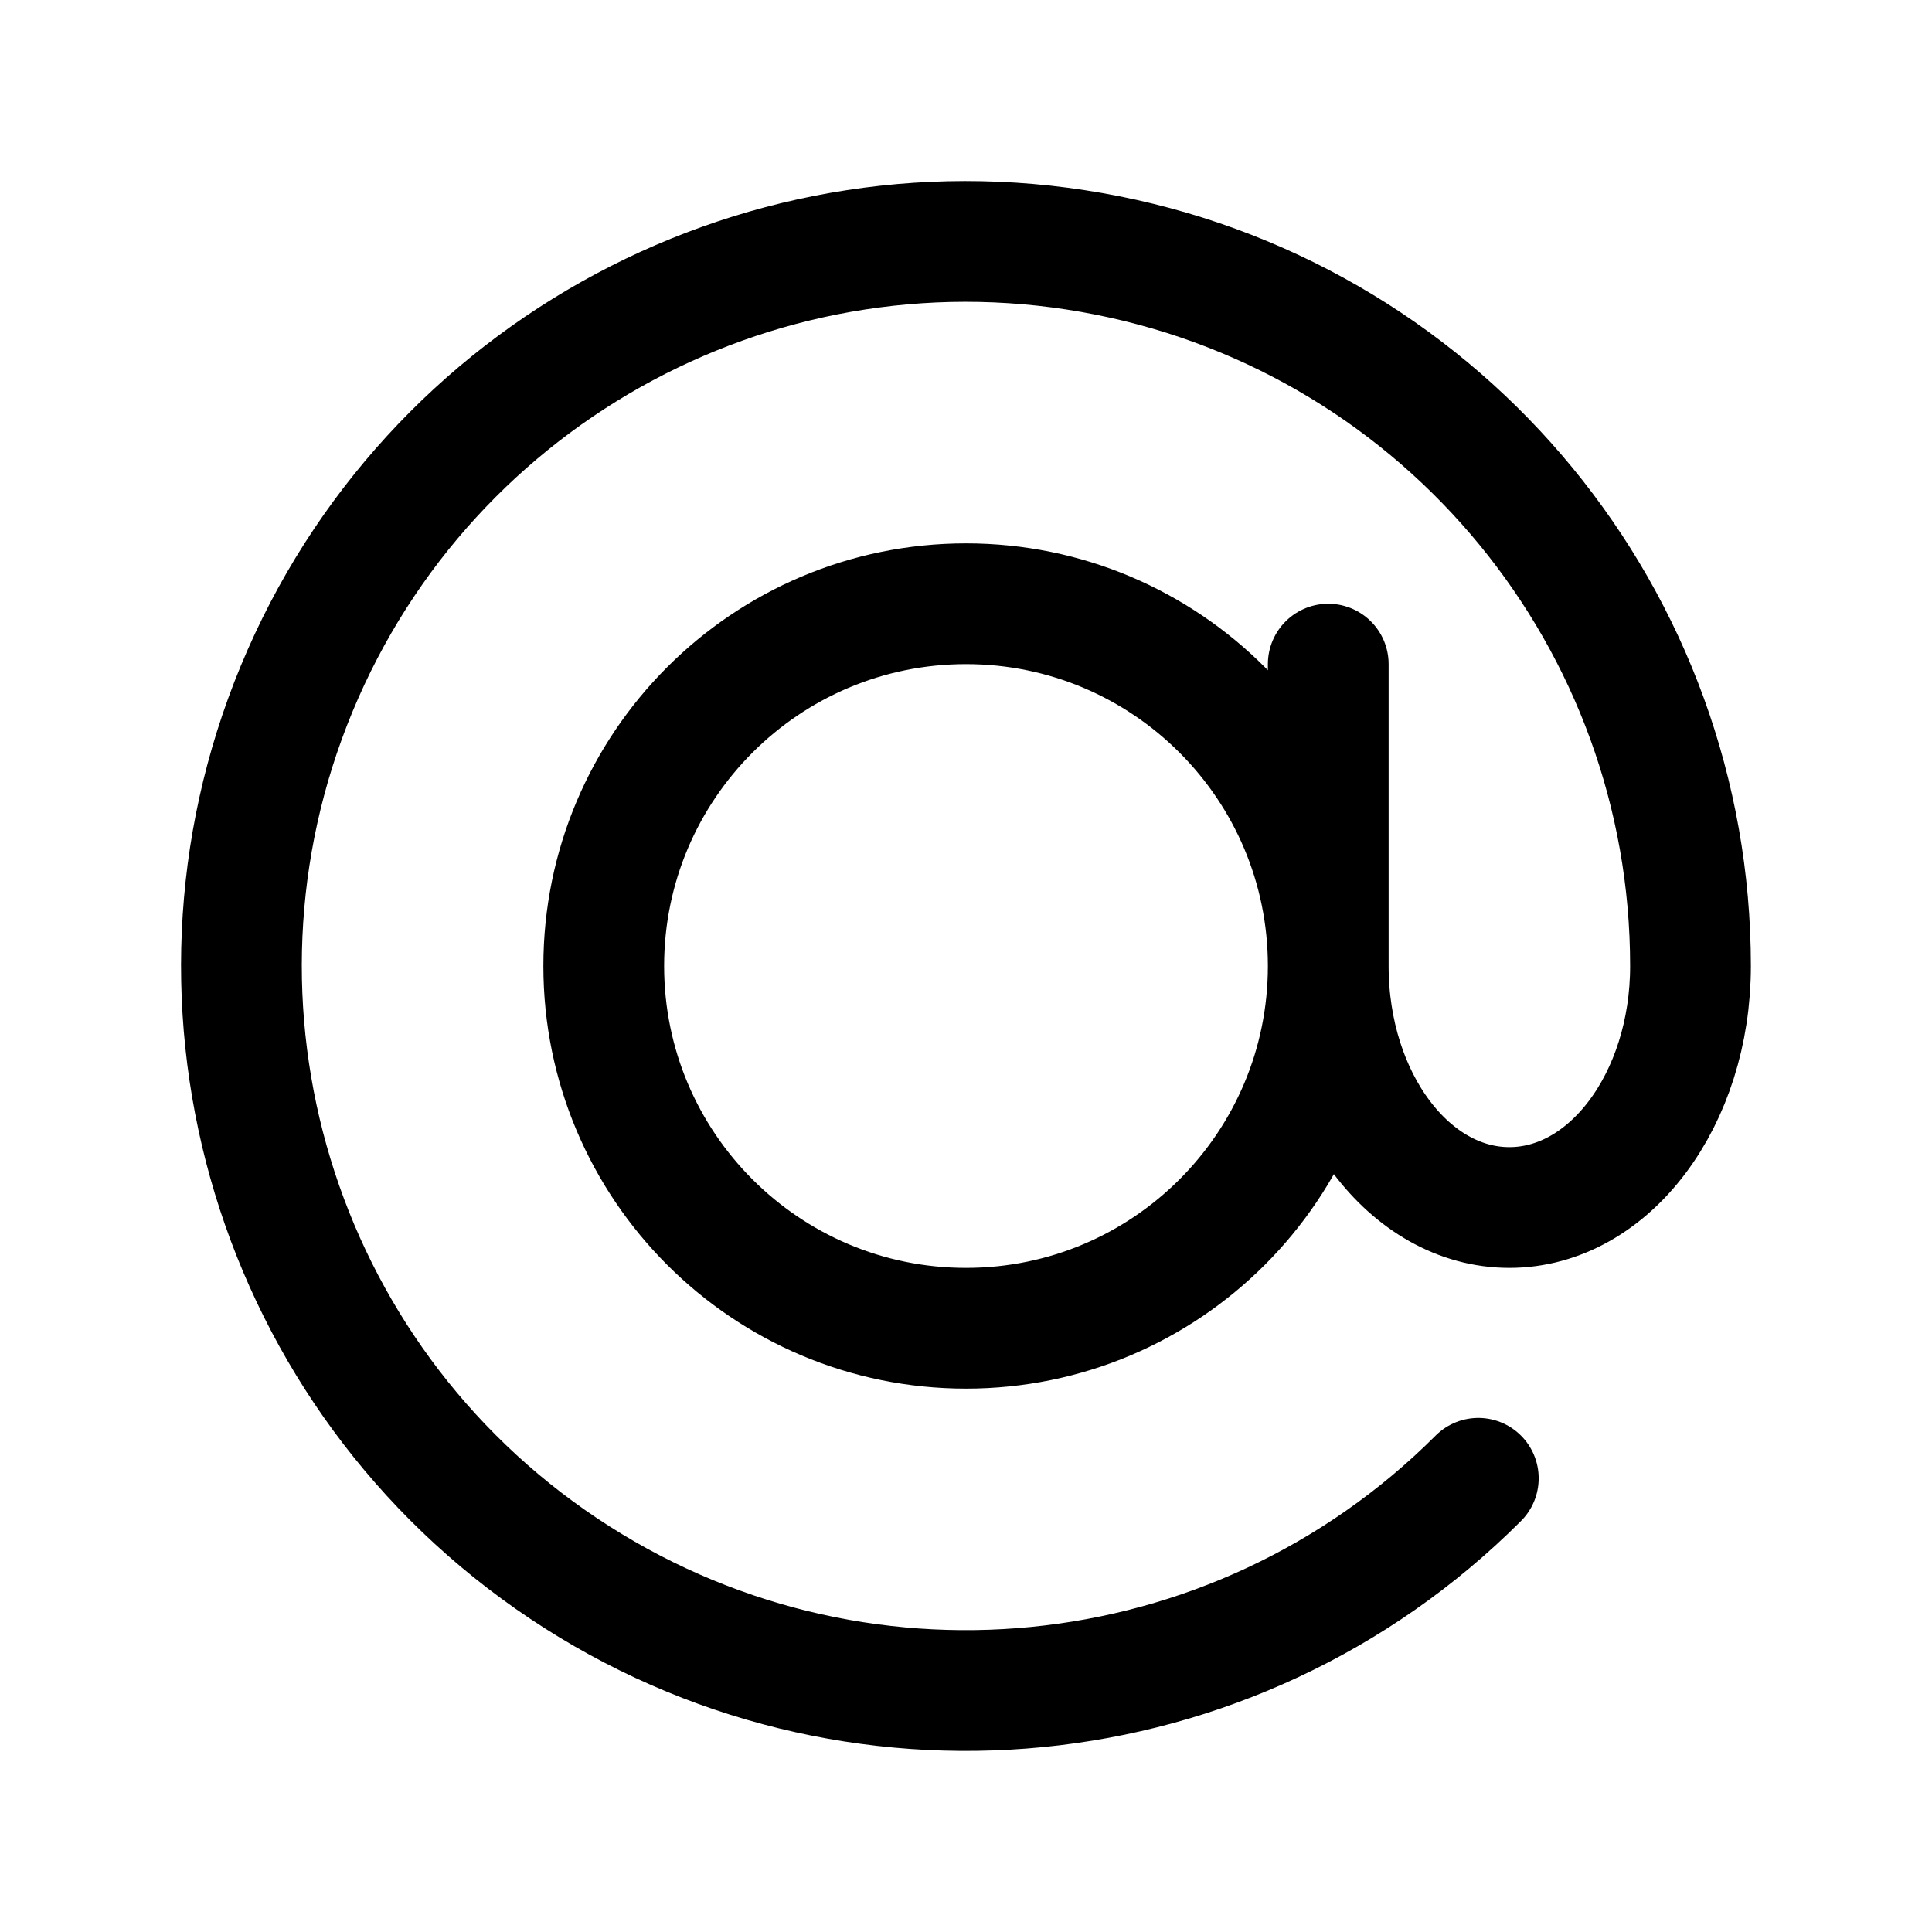
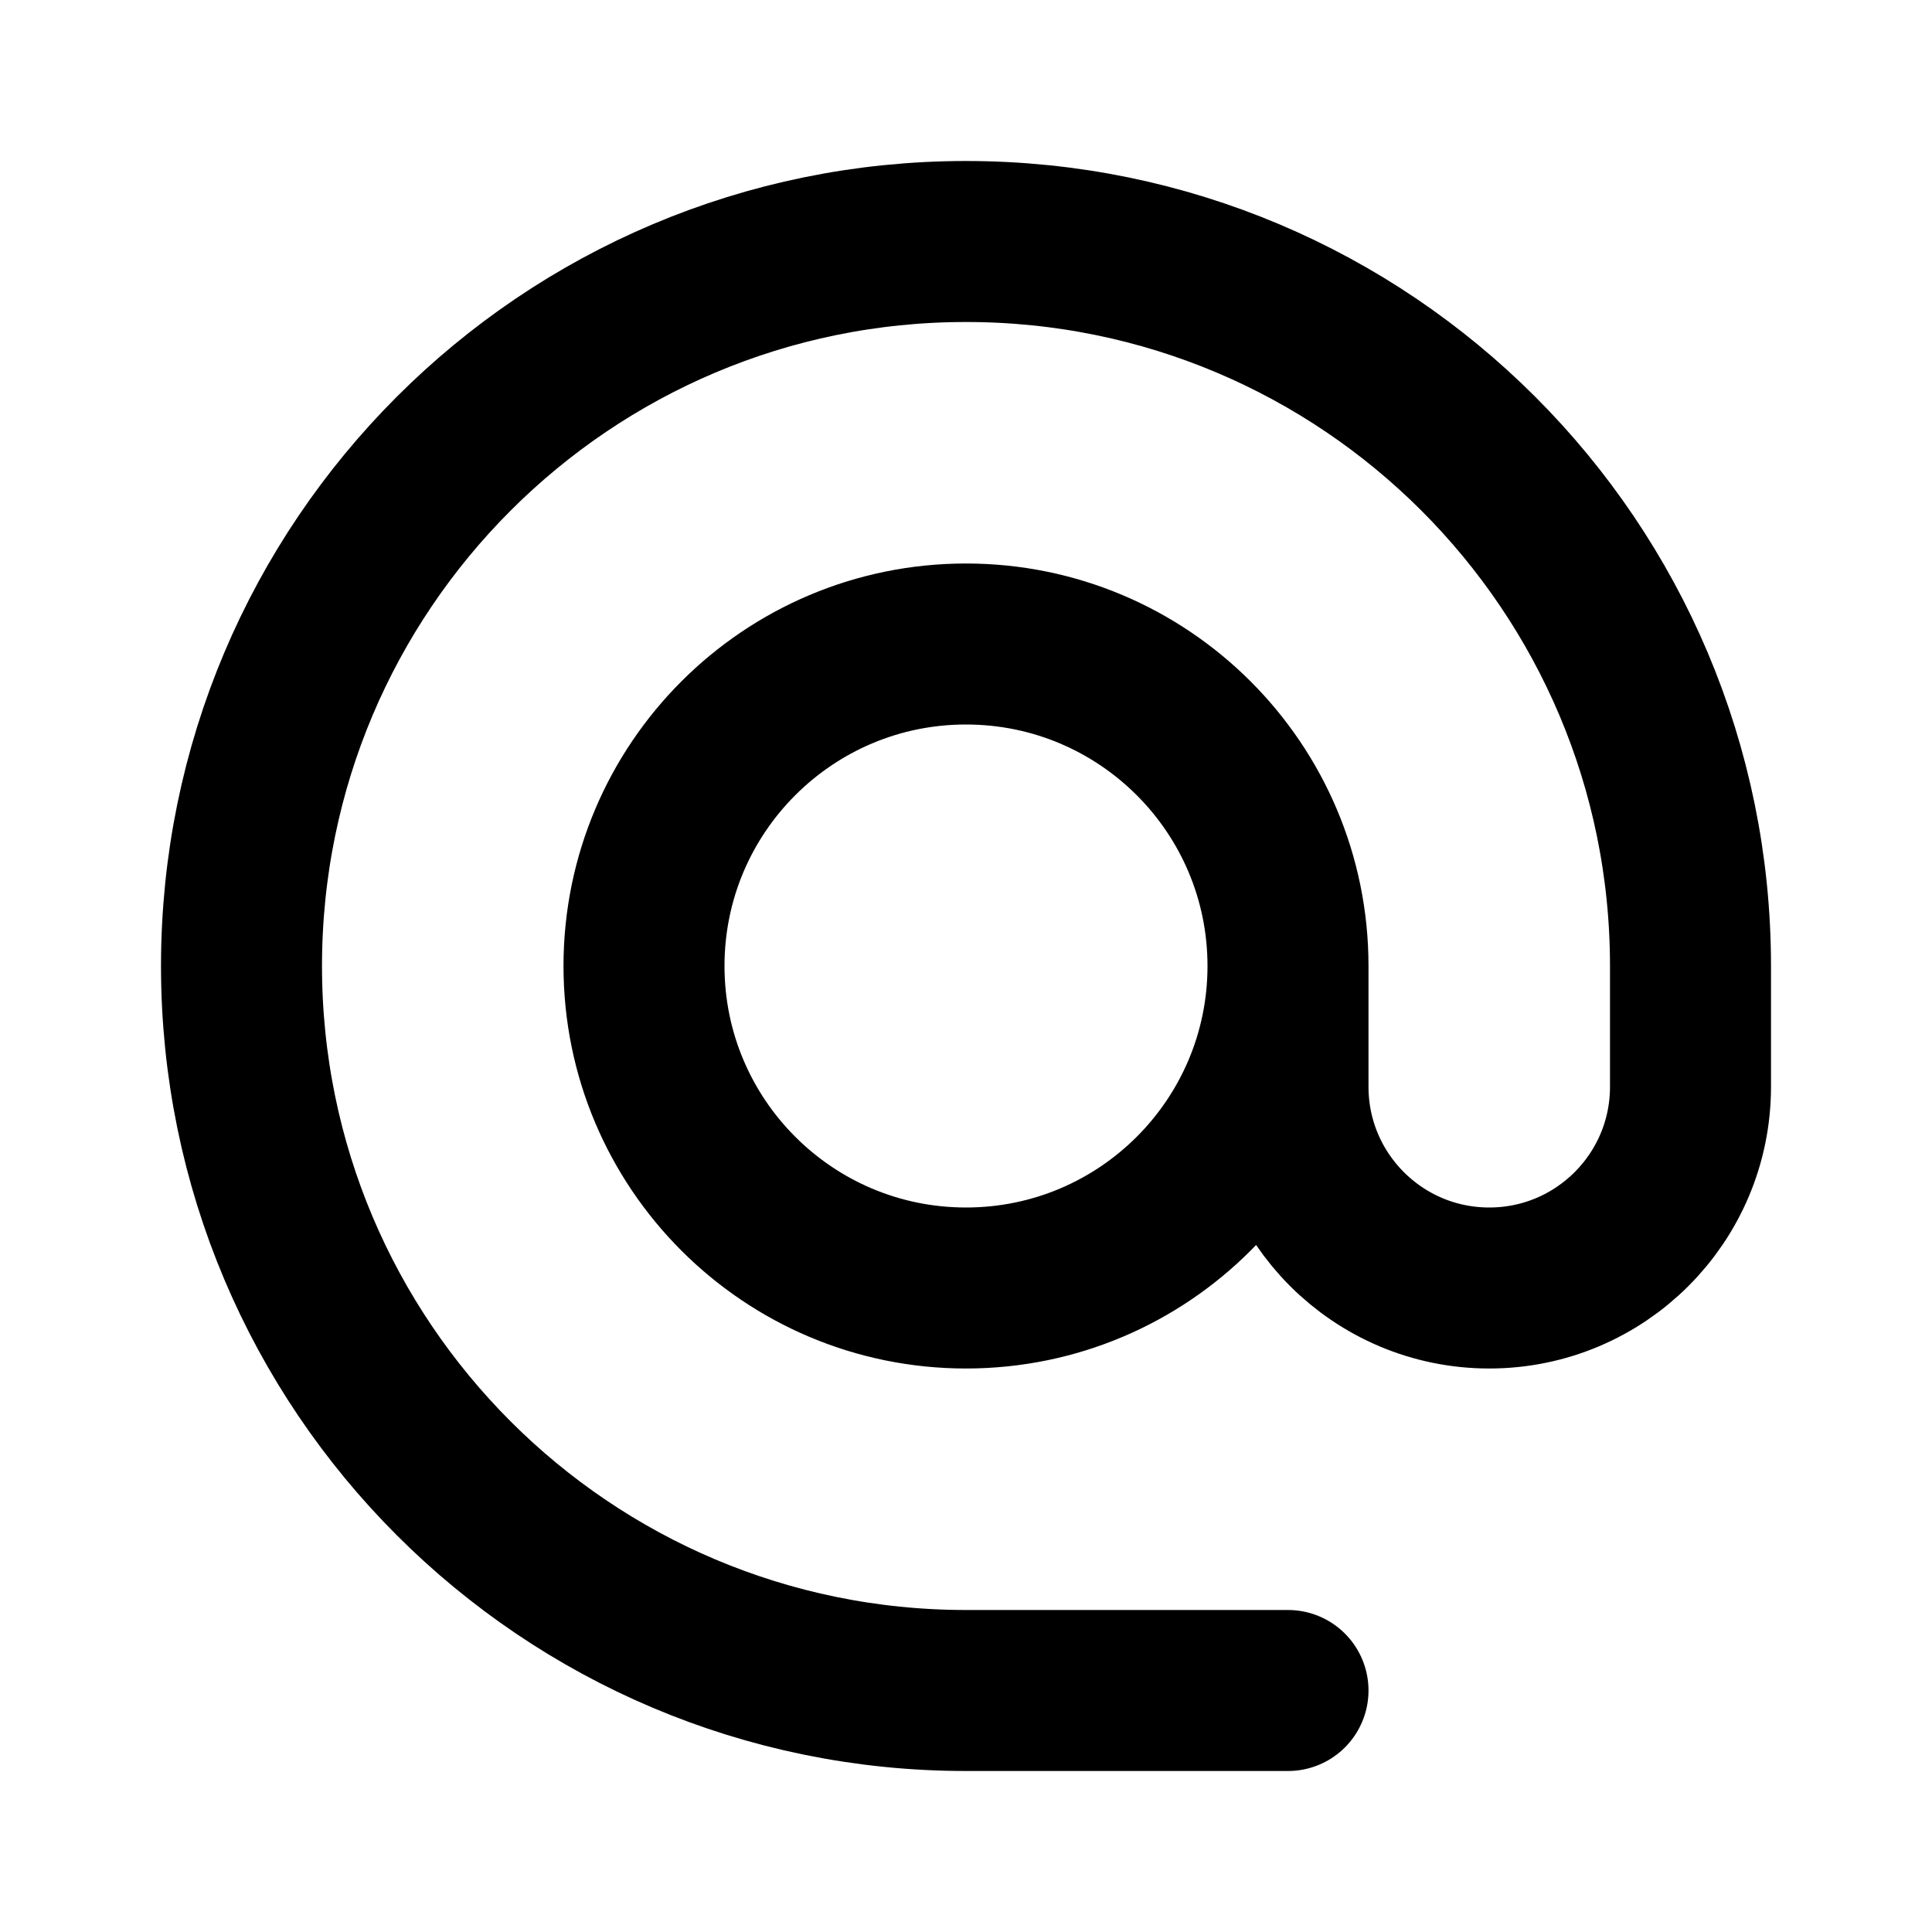
- <svg xmlns="http://www.w3.org/2000/svg" fill="none" viewBox="0 0 24 24" stroke-width="1.5" stroke="currentColor" class="size-6">
-   <path stroke-linecap="round" stroke-linejoin="round" d="M16.5 12a4.5 4.5 0 1 1-9 0 4.5 4.5 0 0 1 9 0Zm0 0c0 1.657 1.007 3 2.25 3S21 13.657 21 12a9 9 0 1 0-2.636 6.364M16.5 12V8.25" />
+ <svg xmlns="http://www.w3.org/2000/svg" width="800px" height="800px" viewBox="0 0 24 24" fill="none">
+   <path d="M16 12C16 14.209 14.209 16 12 16C9.791 16 8 14.209 8 12C8 9.791 9.791 8 12 8C14.209 8 16 9.791 16 12ZM16 12V13.5C16 14.881 17.119 16 18.5 16V16C19.881 16 21 14.881 21 13.5V12C21 7.029 16.971 3 12 3C7.029 3 3 7.029 3 12C3 16.971 7.029 21 12 21H16" stroke="#000000" stroke-width="2" stroke-linecap="round" stroke-linejoin="round" />
</svg>
